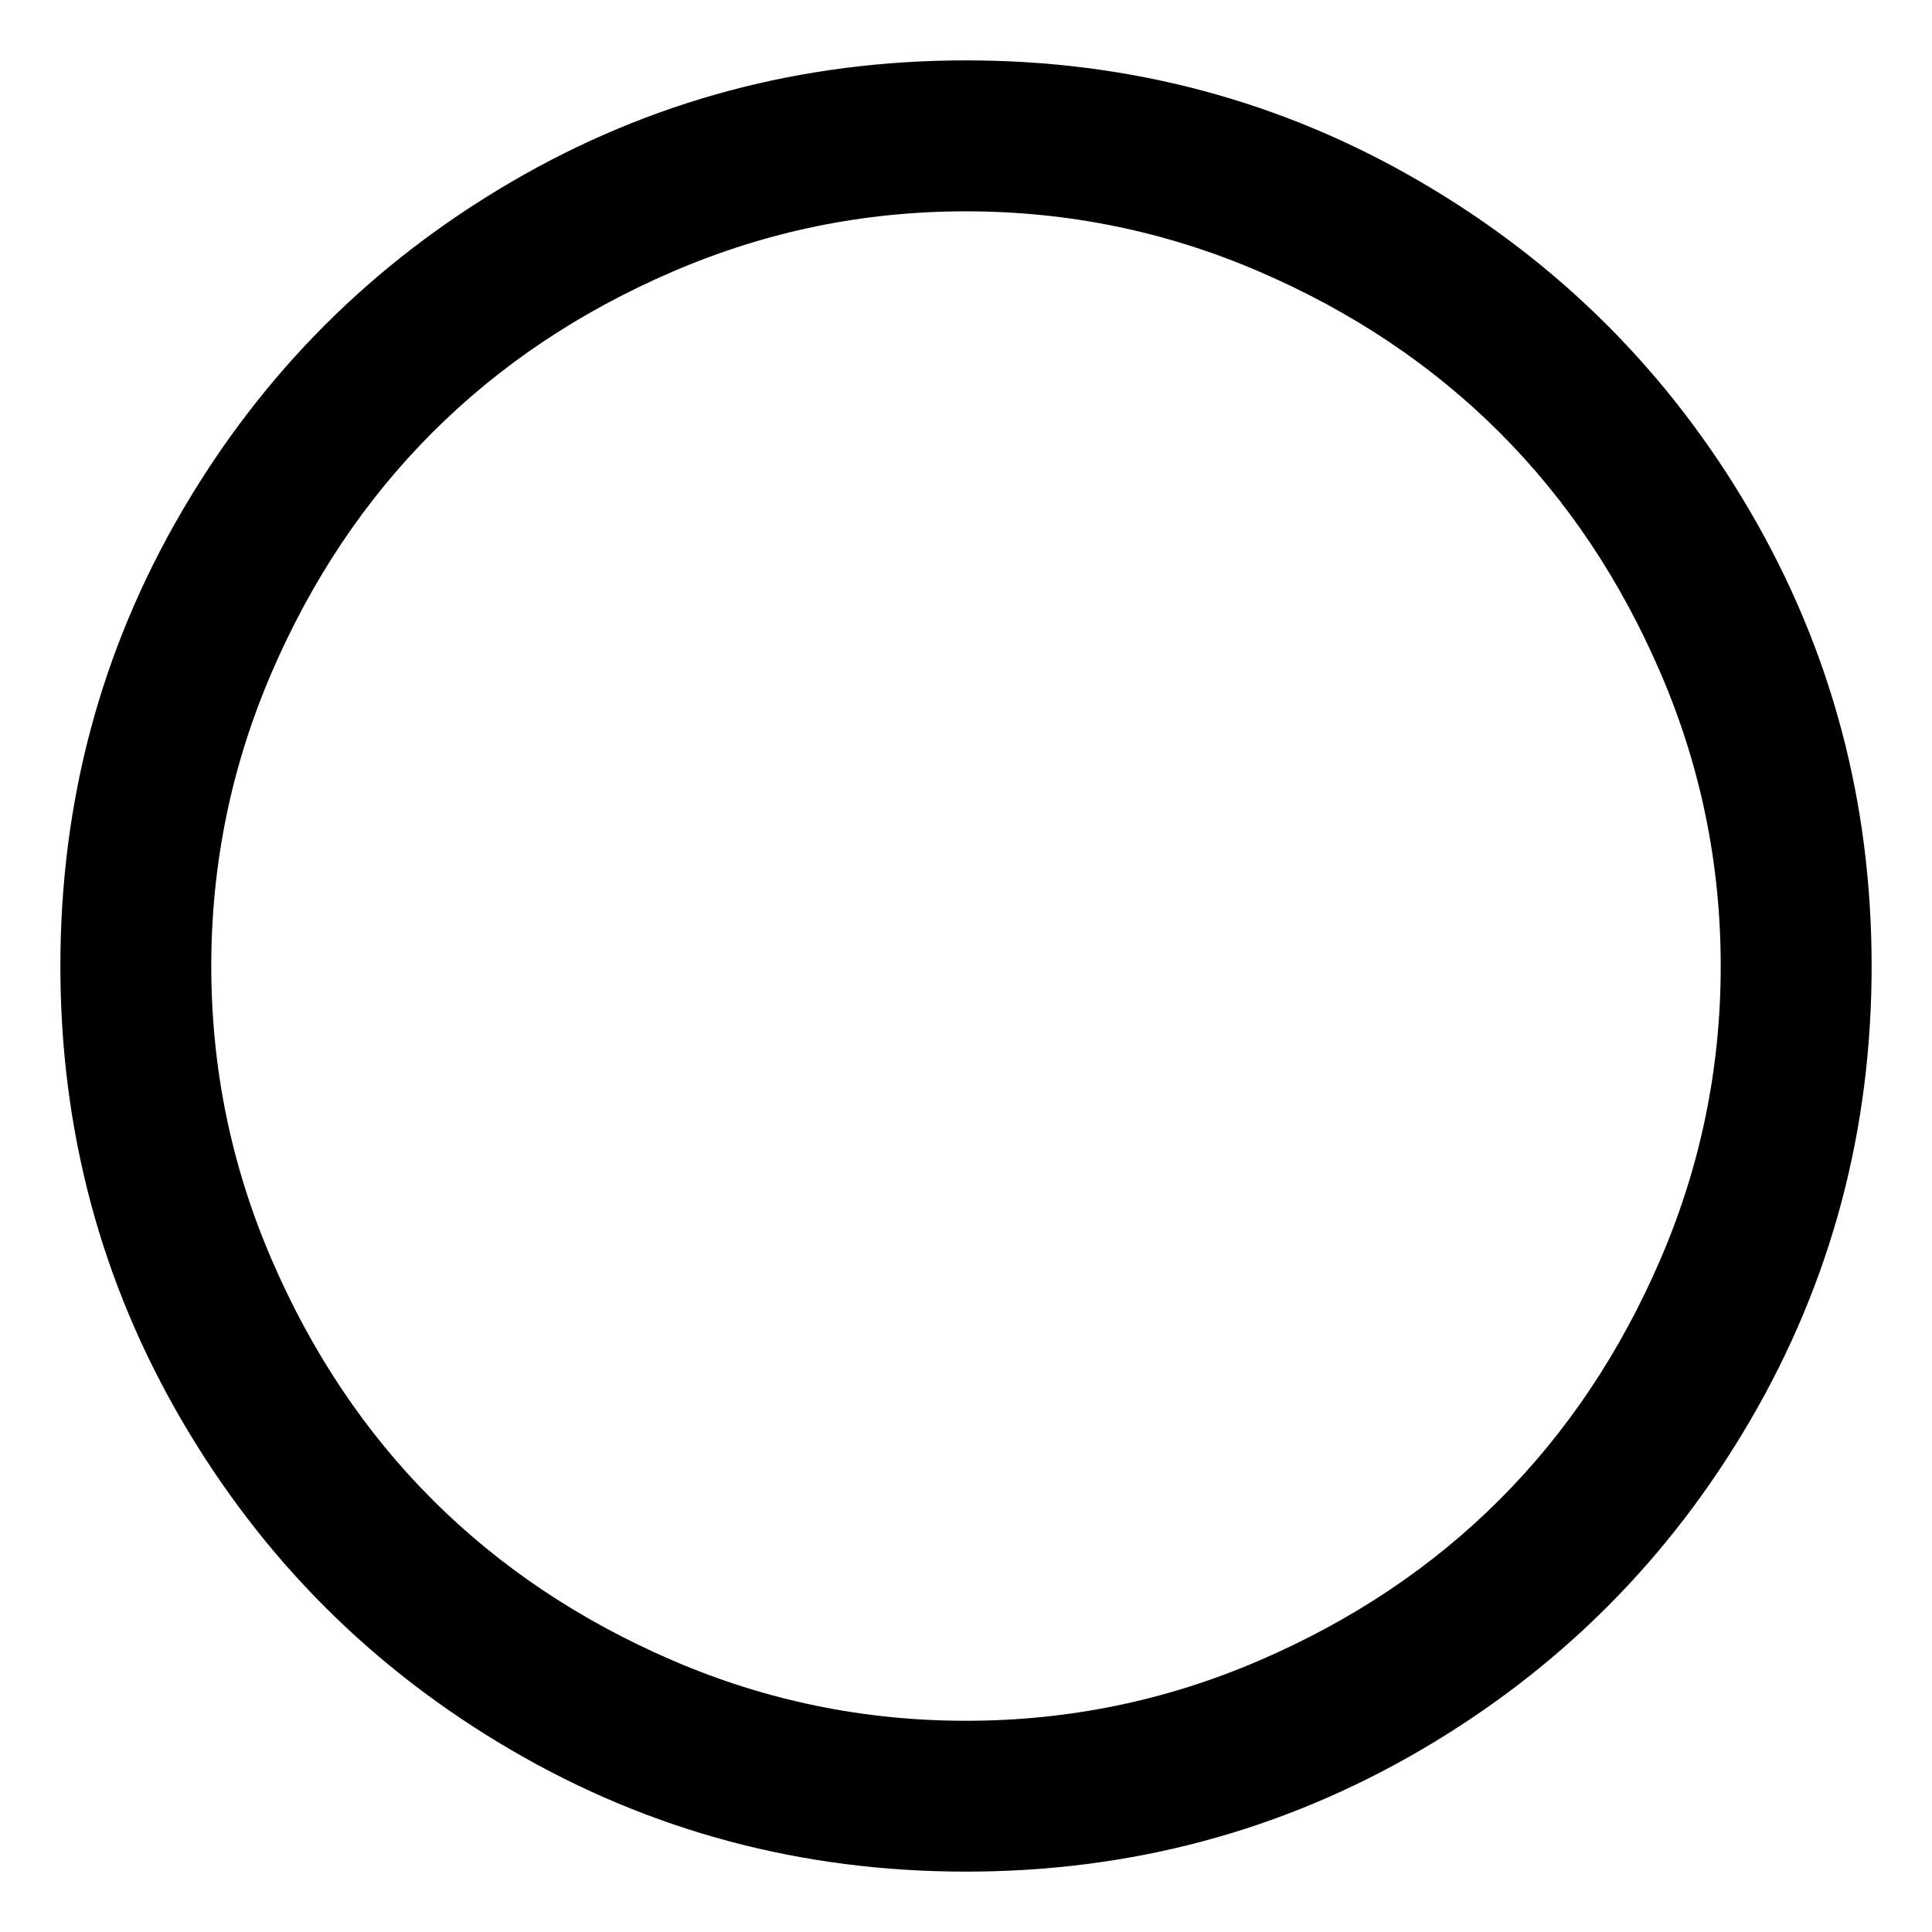
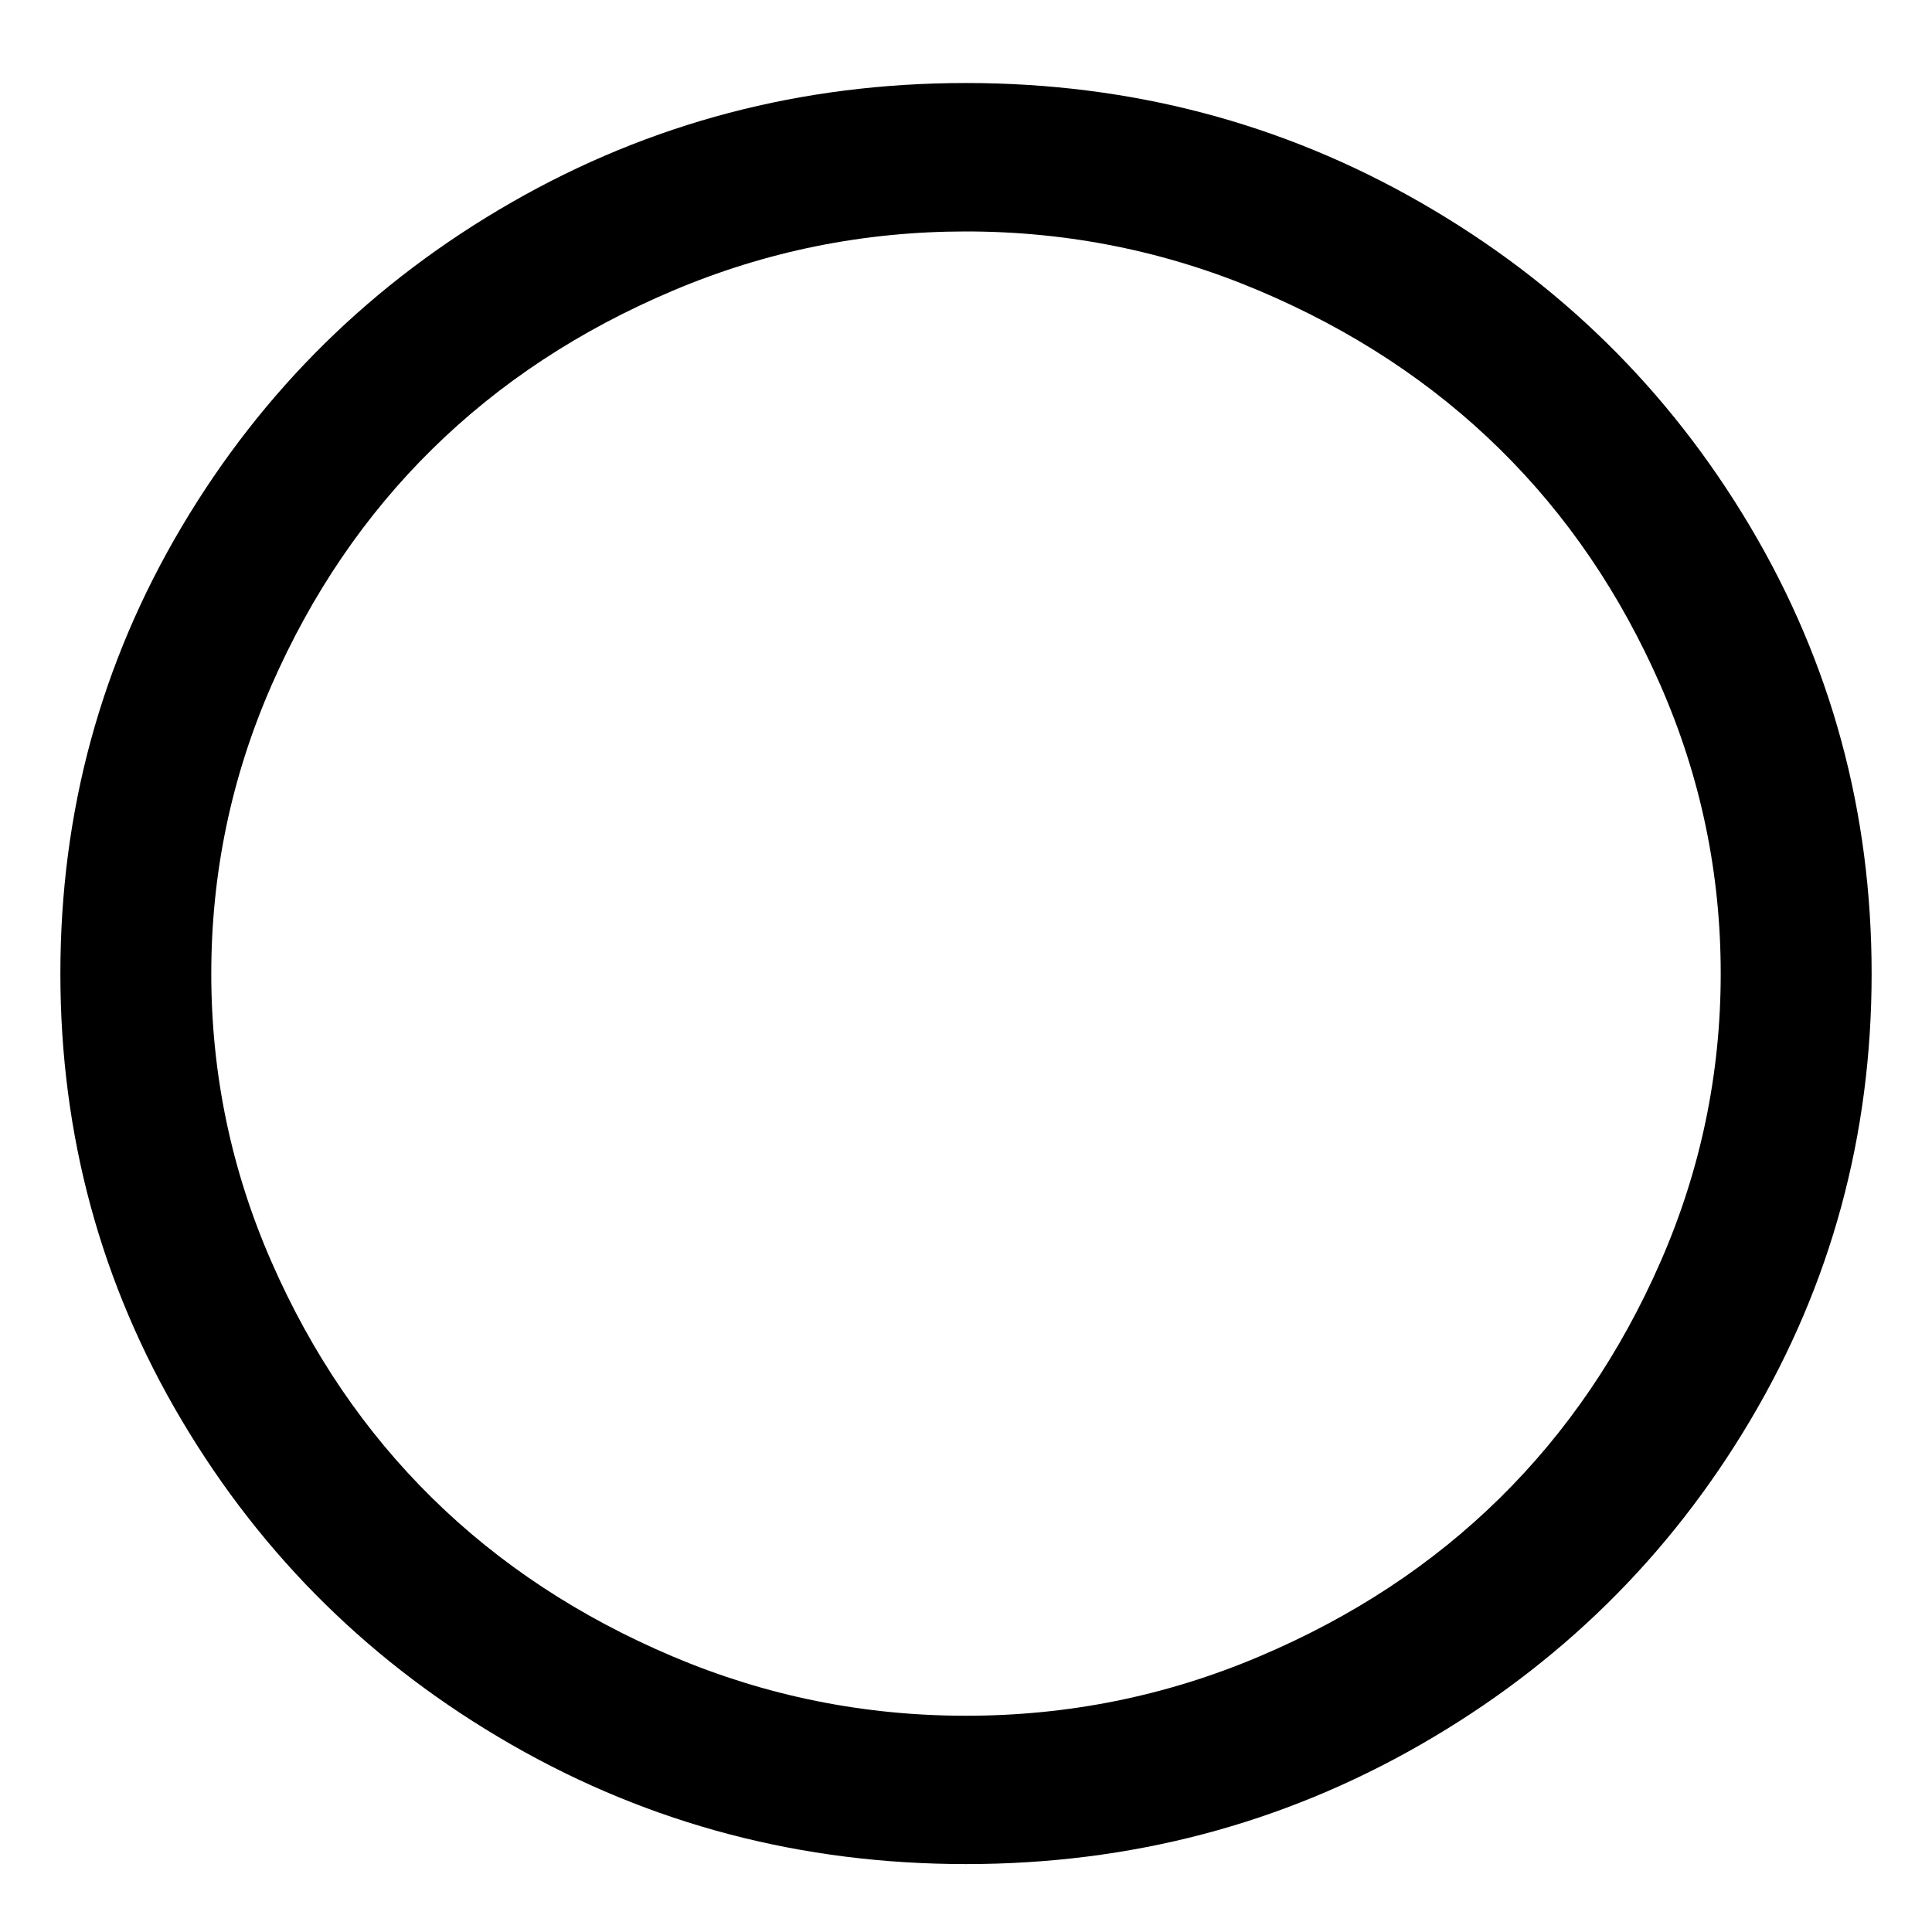
- <svg xmlns="http://www.w3.org/2000/svg" version="1.1" id="Layer_1" x="0px" y="0px" viewBox="-159 -63 256 256" enable-background="new -159 -63 256 256" xml:space="preserve">
-   <path d="M-31-34.998c-13.545,0-26.483,2.655-38.827,7.973c-12.345,5.31-22.972,12.42-31.875,21.33  c-8.91,8.91-16.013,19.53-21.33,31.875c-5.31,12.345-7.973,25.29-7.973,38.827c0,13.545,2.655,26.483,7.973,38.828  c5.31,12.345,12.42,22.972,21.33,31.875c8.91,8.91,19.53,16.013,31.875,21.33c12.345,5.31,25.29,7.973,38.827,7.973  c13.545,0,26.483-2.655,38.827-7.973c12.345-5.31,22.972-12.42,31.875-21.33c8.91-8.91,16.013-19.53,21.33-31.875  c5.31-12.345,7.972-25.29,7.972-38.828c0-13.545-2.655-26.482-7.972-38.827c-5.31-12.345-12.42-22.972-21.33-31.875  c-8.91-8.91-19.53-16.013-31.875-21.33C-4.517-32.335-17.462-34.998-31-34.998z M89,65c0,21.772-5.363,41.85-16.095,60.232  s-25.29,32.94-43.672,43.673S-9.228,185-31,185s-41.85-5.363-60.232-16.095s-32.94-25.29-43.673-43.673S-151,86.772-151,65  s5.363-41.85,16.095-60.233s25.29-32.94,43.673-43.672S-52.772-55-31-55s41.85,5.362,60.233,16.095s32.94,25.29,43.672,43.672  S89,43.228,89,65z" />
+ <svg xmlns="http://www.w3.org/2000/svg" width="256px" height="256px" viewBox="0 0 256 256" version="1.1">
+   <defs />
+   <g id="Page-1" stroke="none" stroke-width="1" fill="none" fill-rule="evenodd">
+     <g id="circle-thin" fill="#000000" fill-rule="nonzero">
+       <path d="M128,30.669 C114.455,30.669 101.517,33.279 89.173,38.509 C76.828,43.73 66.201,50.722 57.298,59.483 C48.388,68.245 41.285,78.688 35.968,90.827 C30.658,102.966 27.995,115.695 27.995,129.007 C27.995,142.326 30.65,155.048 35.968,167.188 C41.278,179.327 48.388,189.777 57.298,198.531 C66.208,207.293 76.828,214.278 89.173,219.506 C101.518,224.727 114.463,227.346 128,227.346 C141.545,227.346 154.483,224.735 166.827,219.506 C179.172,214.285 189.799,207.293 198.702,198.531 C207.612,189.77 214.715,179.327 220.032,167.188 C225.342,155.048 228.004,142.319 228.004,129.007 C228.004,115.688 225.349,102.966 220.032,90.827 C214.722,78.688 207.612,68.238 198.702,59.483 C189.792,50.722 179.172,43.737 166.827,38.509 C154.483,33.287 141.538,30.669 128,30.669 Z M248,129 C248,150.409 242.637,170.153 231.905,188.228 C221.173,206.304 206.615,220.619 188.233,231.173 C169.851,241.727 149.772,247 128,247 C106.228,247 86.15,241.726 67.768,231.173 C49.386,220.62 34.828,206.305 24.095,188.228 C13.362,170.152 8,150.409 8,129 C8,107.591 13.363,87.847 24.095,69.771 C34.827,51.694 49.385,37.38 67.768,26.827 C86.151,16.274 106.228,11 128,11 C149.772,11 169.85,16.273 188.233,26.827 C206.616,37.381 221.173,51.695 231.905,69.771 C242.637,87.847 248,107.591 248,129 Z" />
+     </g>
+   </g>
</svg>
